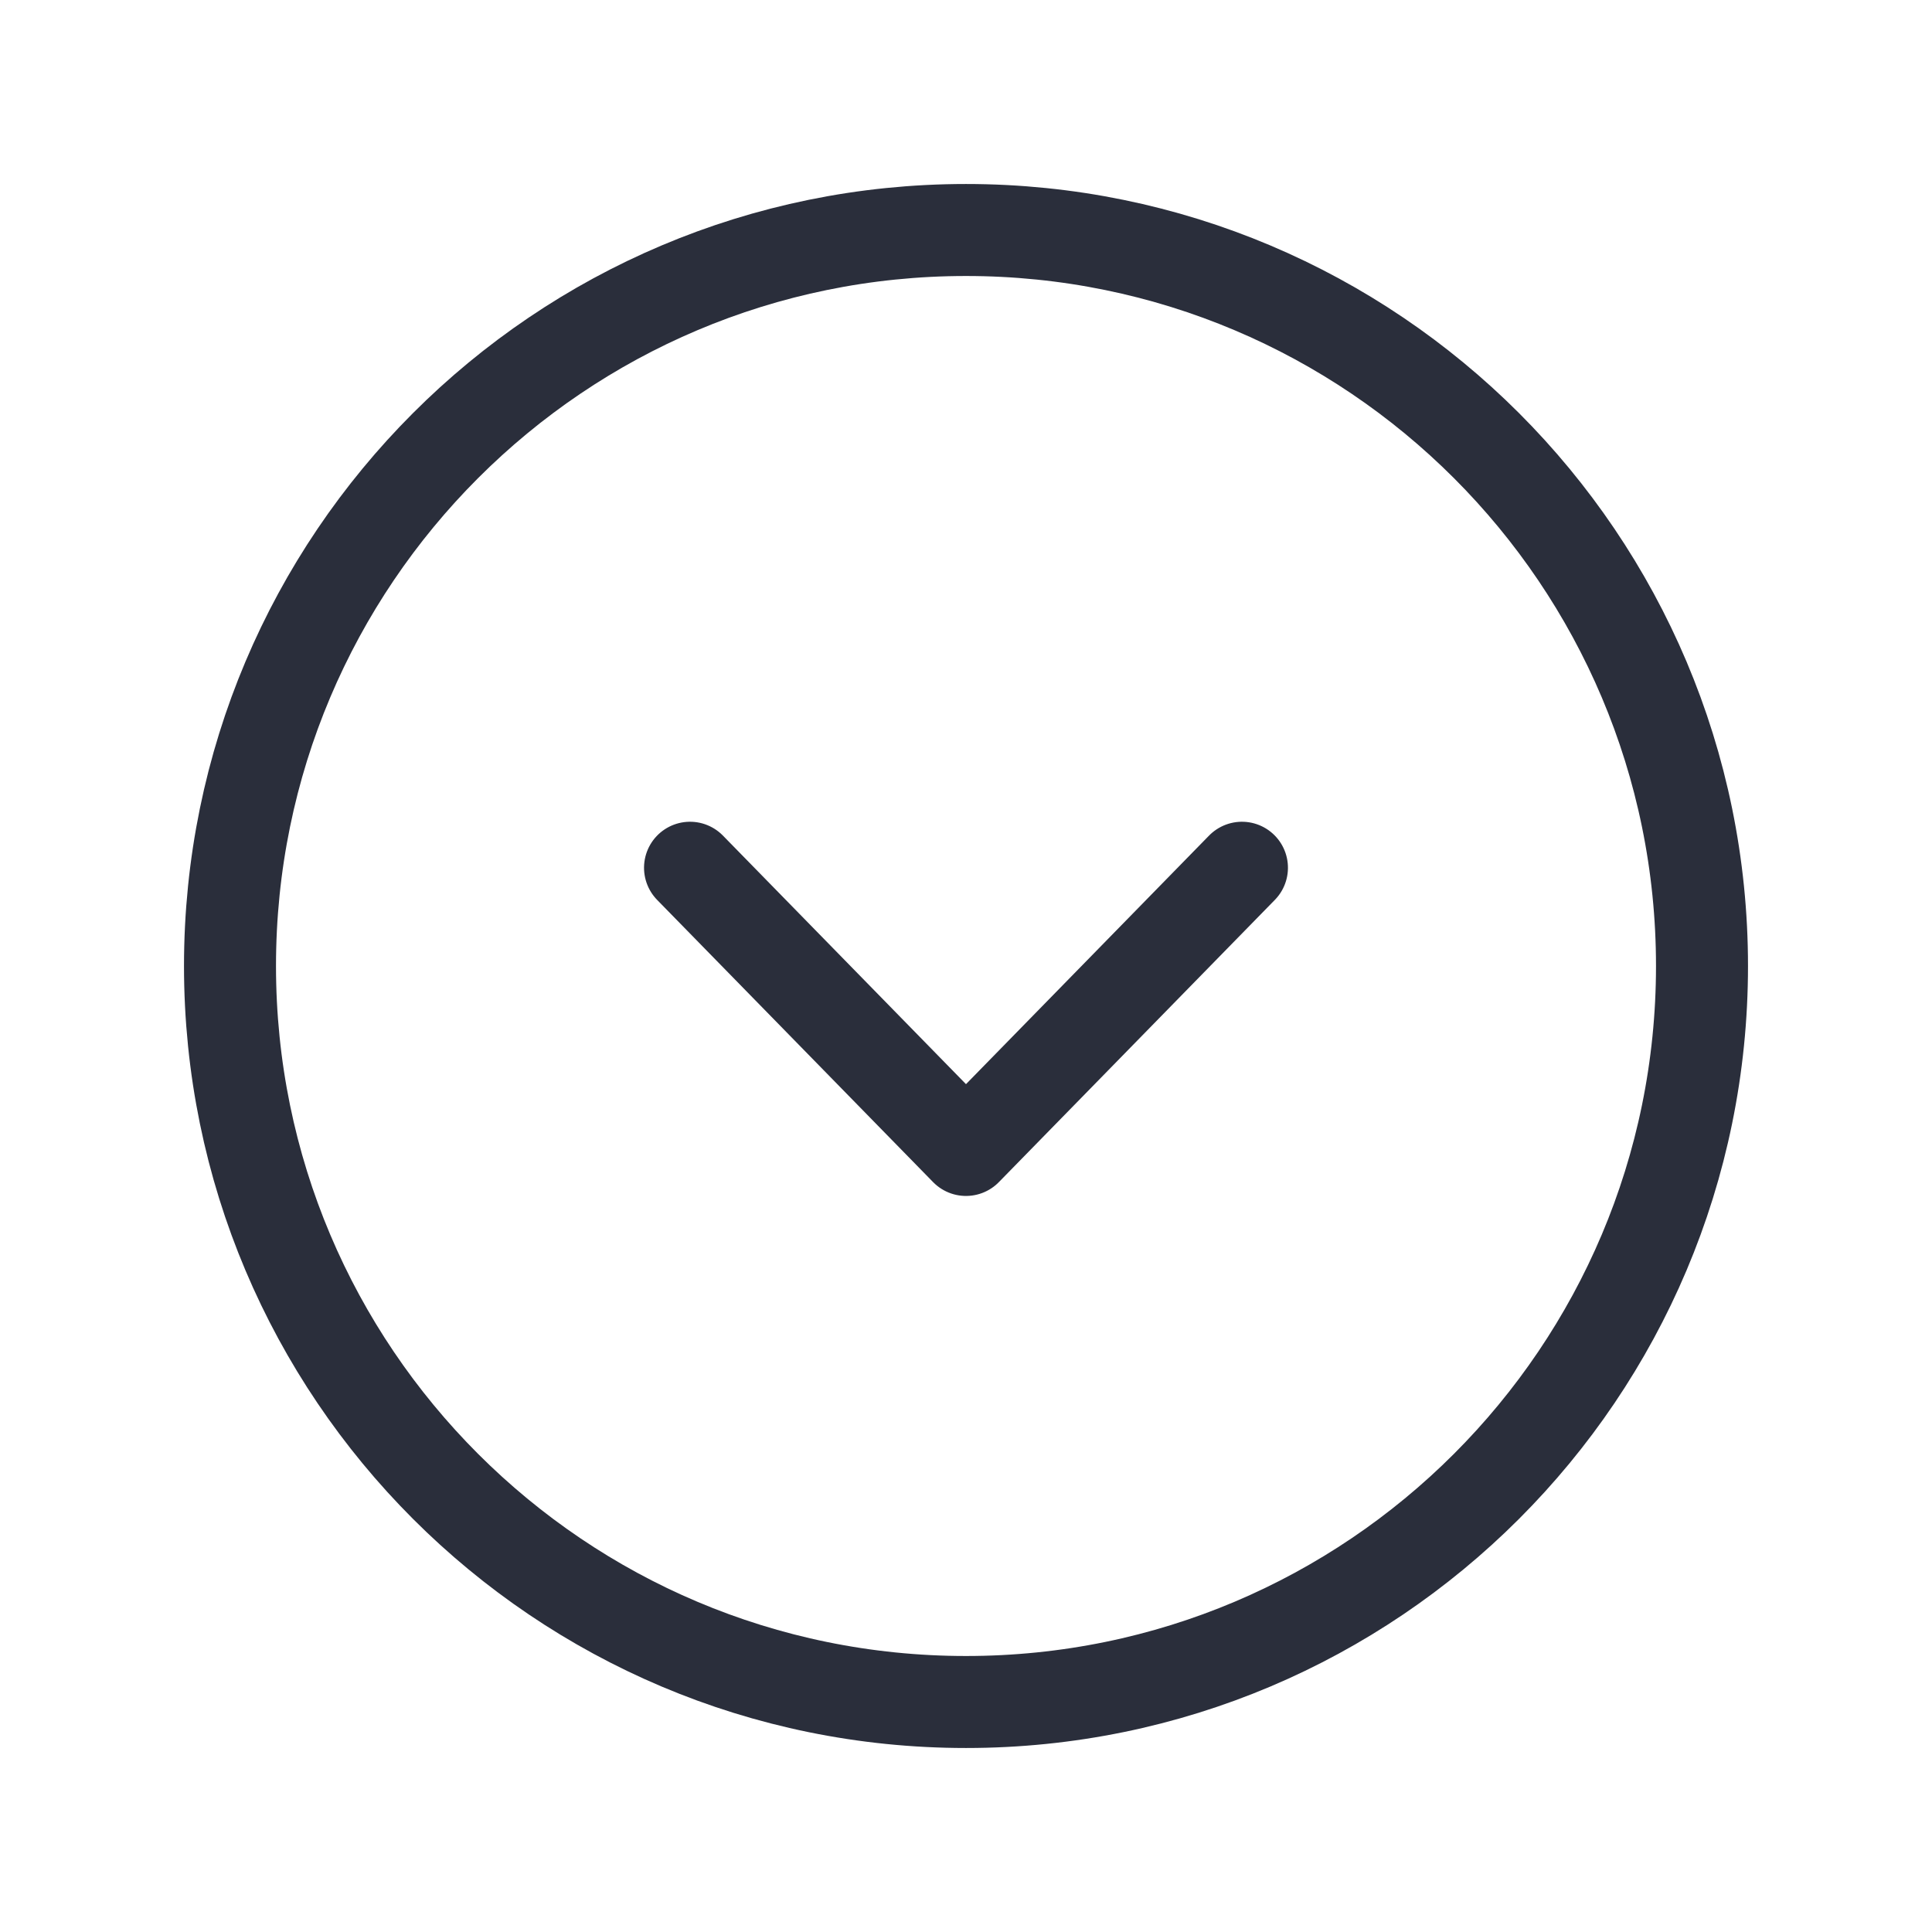
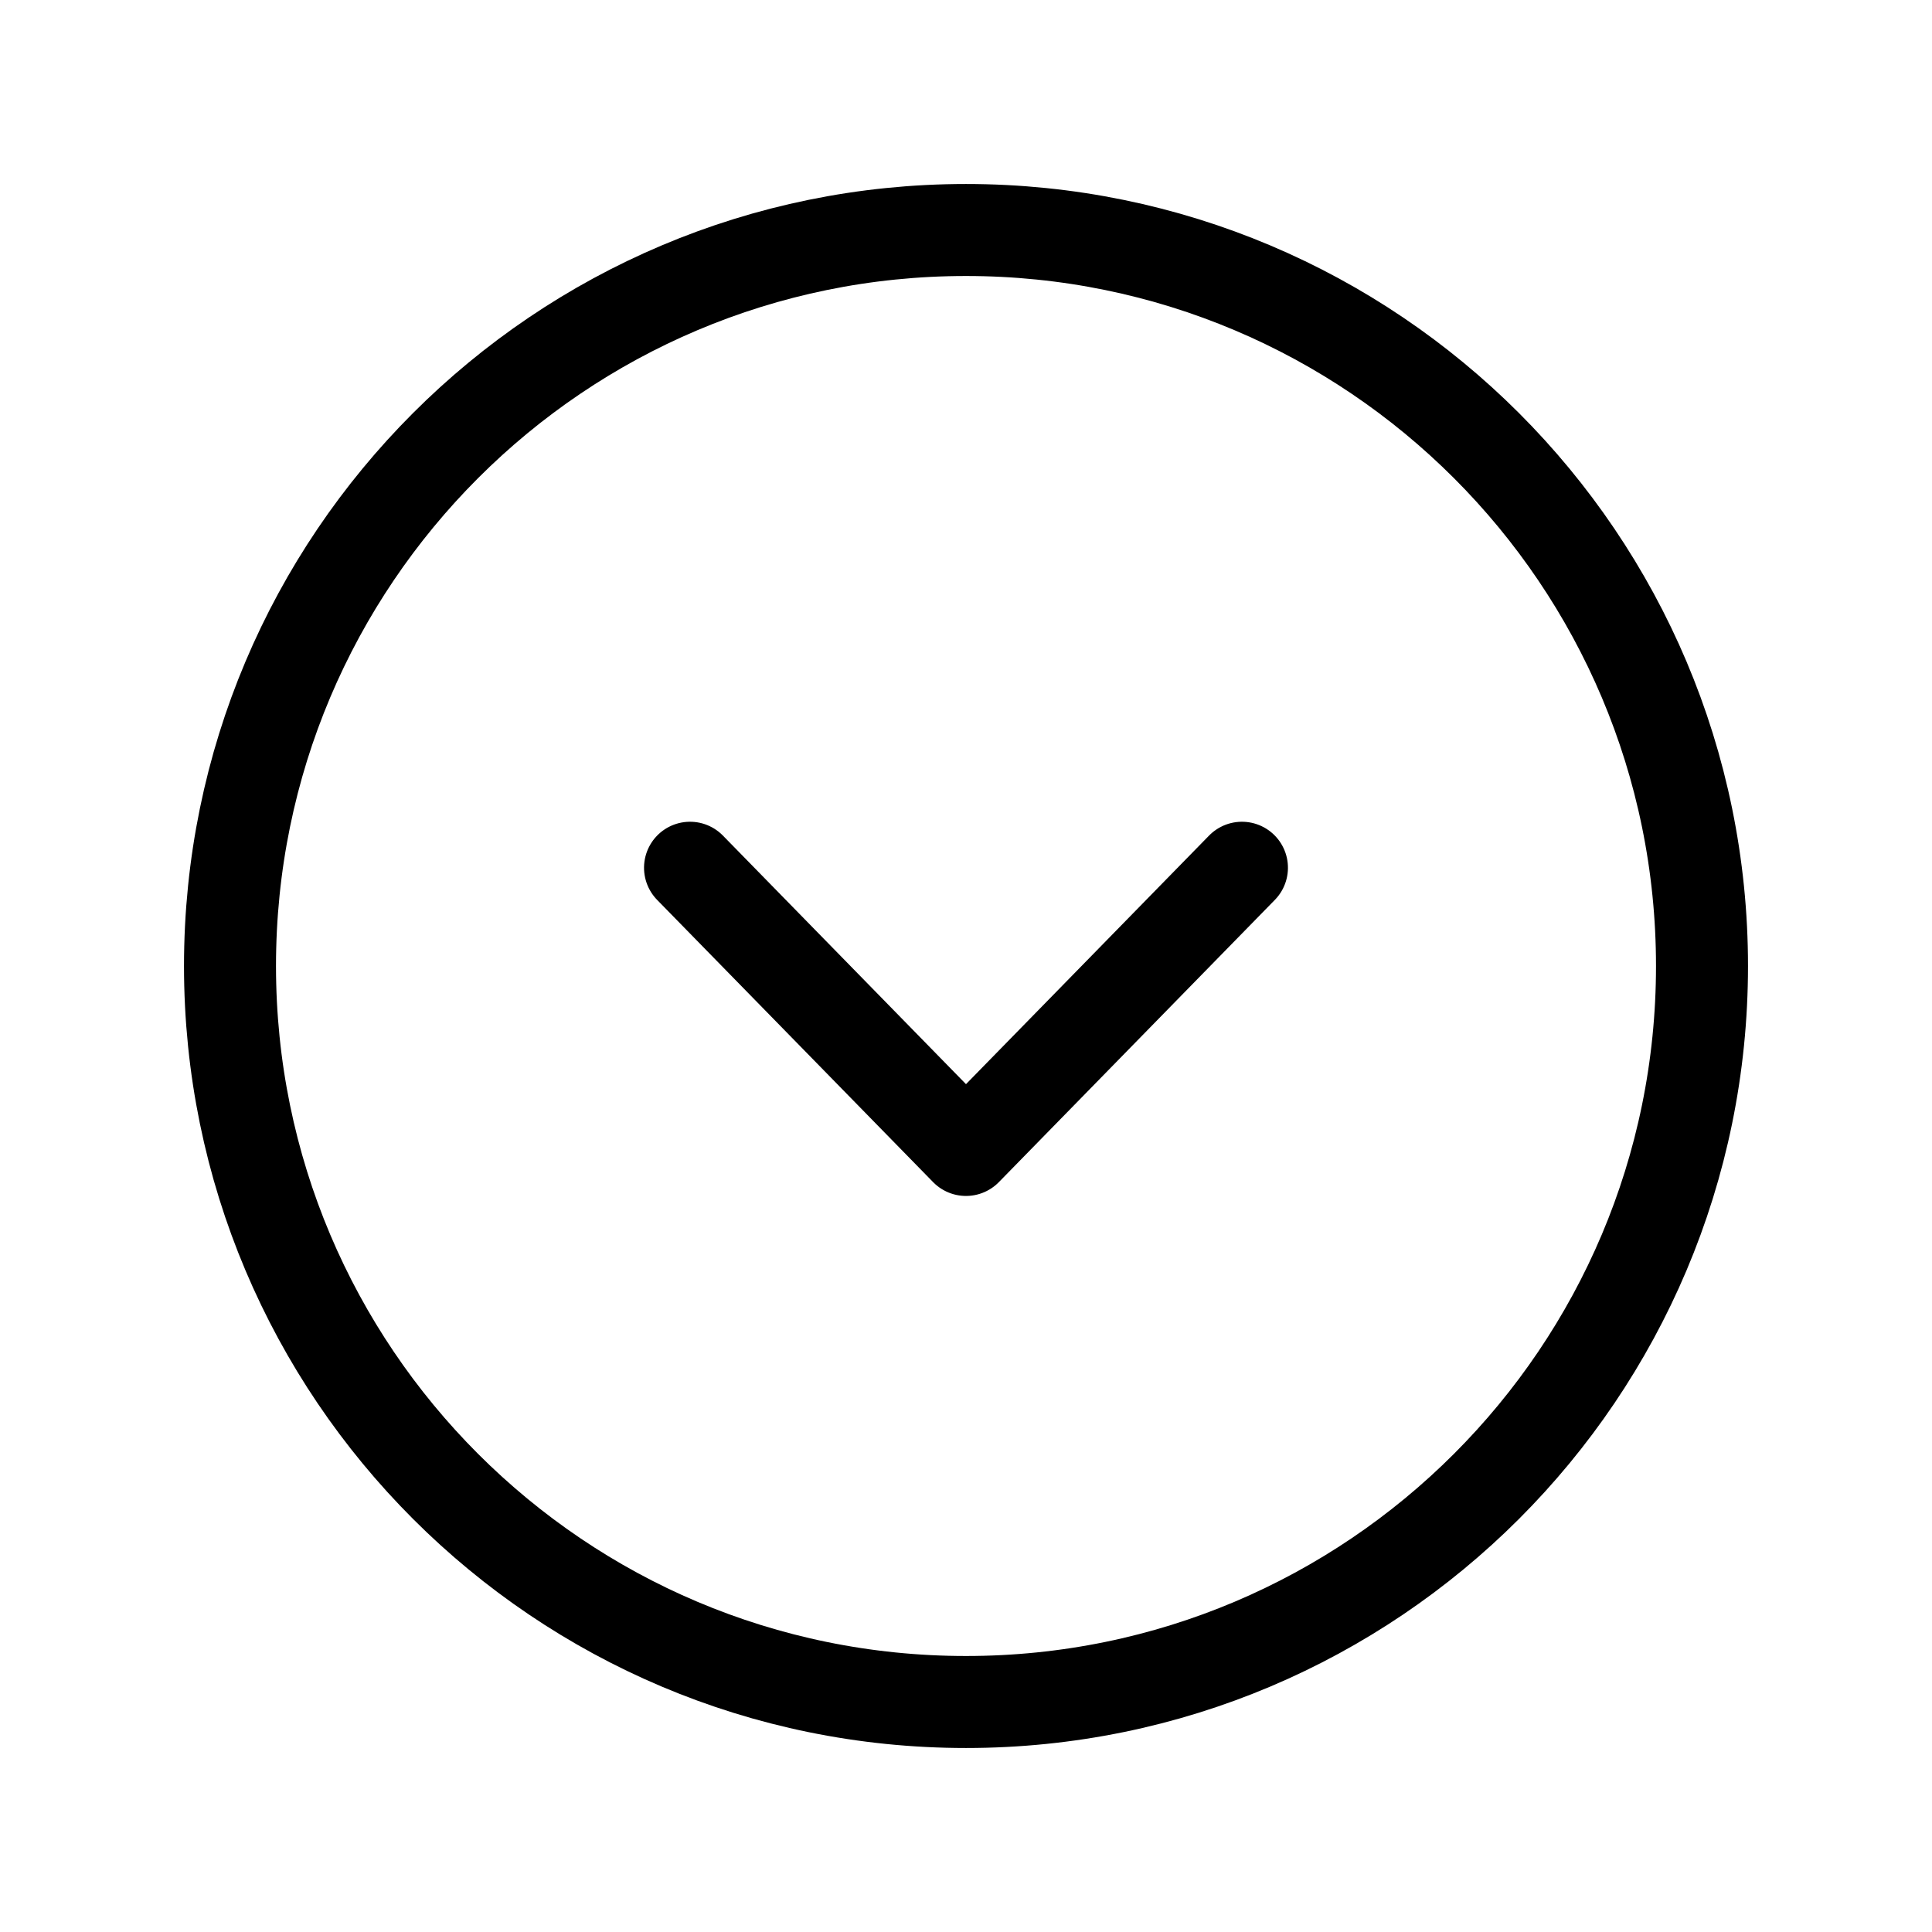
<svg xmlns="http://www.w3.org/2000/svg" width="21" height="21" viewBox="0 0 21 21">
-   <g fill="none" fill-rule="evenodd" stroke="#2A2E3B" stroke-linecap="round" stroke-linejoin="round" transform="rotate(90 8.5 10.5)">
+   <g fill="none" fill-rule="evenodd" stroke="currentColor" stroke-linecap="round" stroke-linejoin="round" transform="rotate(90 8.5 10.5)">
    <circle cx="8.5" cy="8.5" r="8" />
    <polyline points="9.563 6.355 9.611 10.645 5.321 10.597" transform="scale(1 -1) rotate(-45 -13.055 0)" />
  </g>
</svg>
